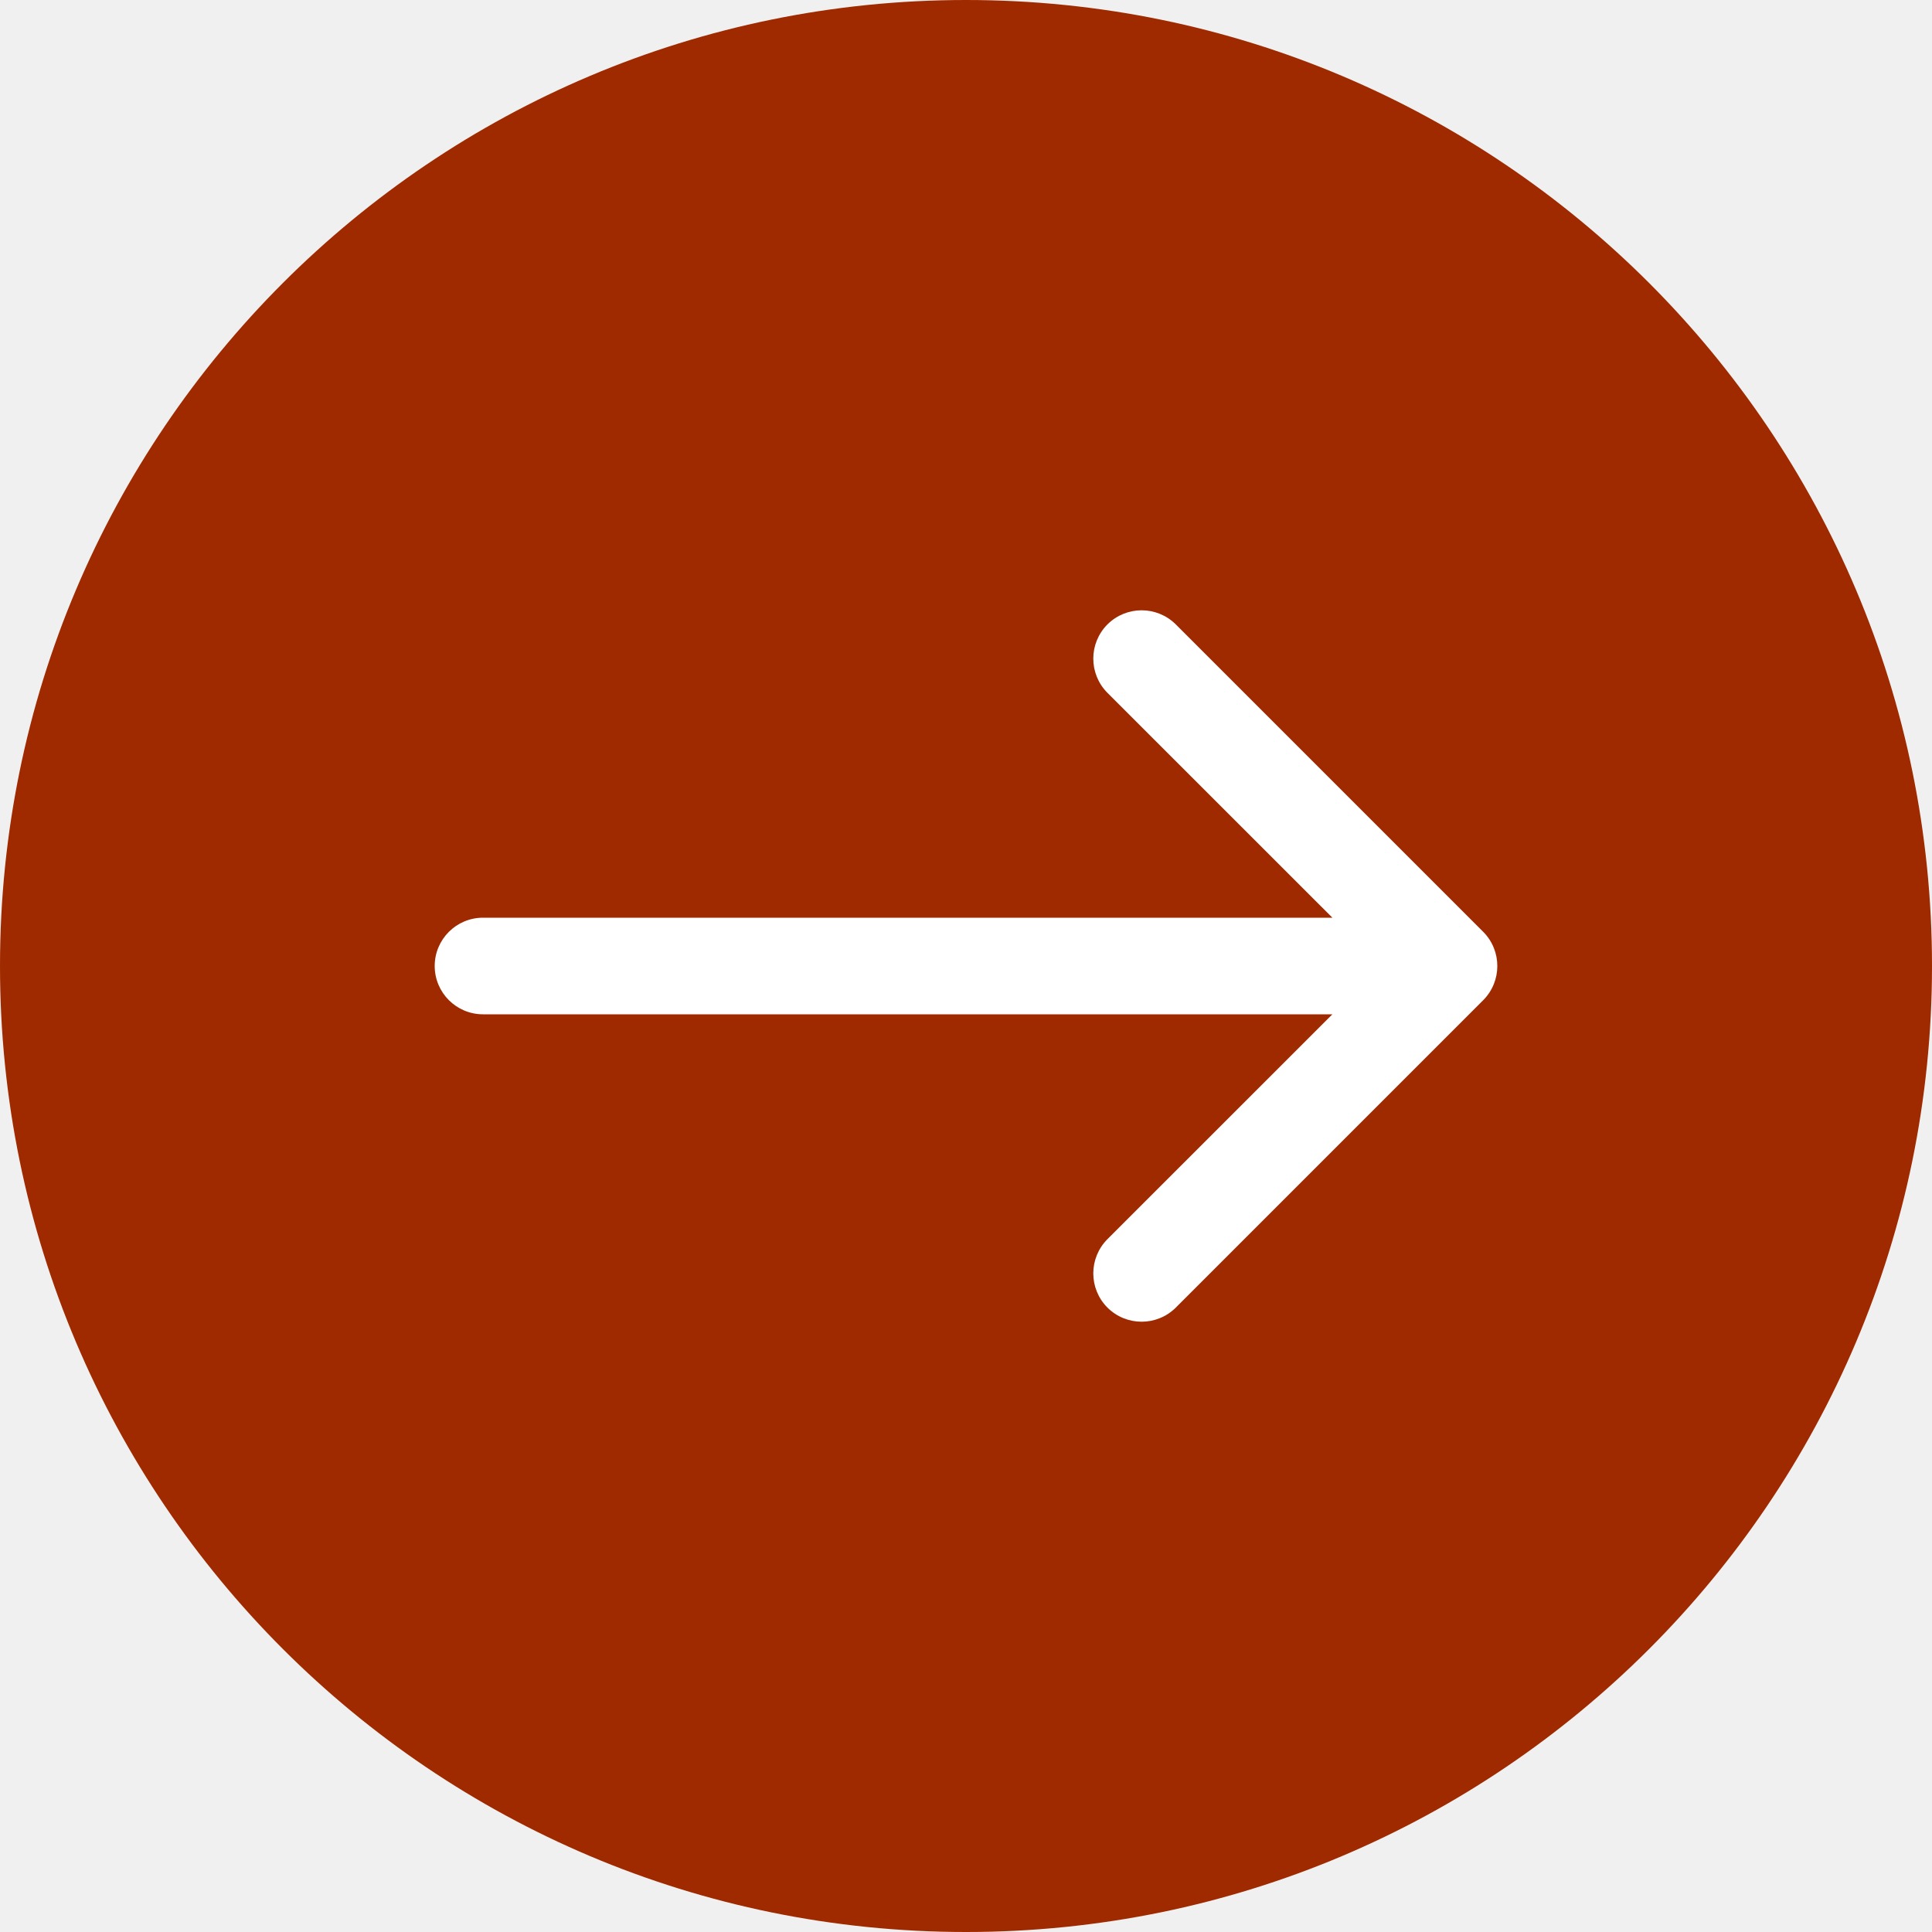
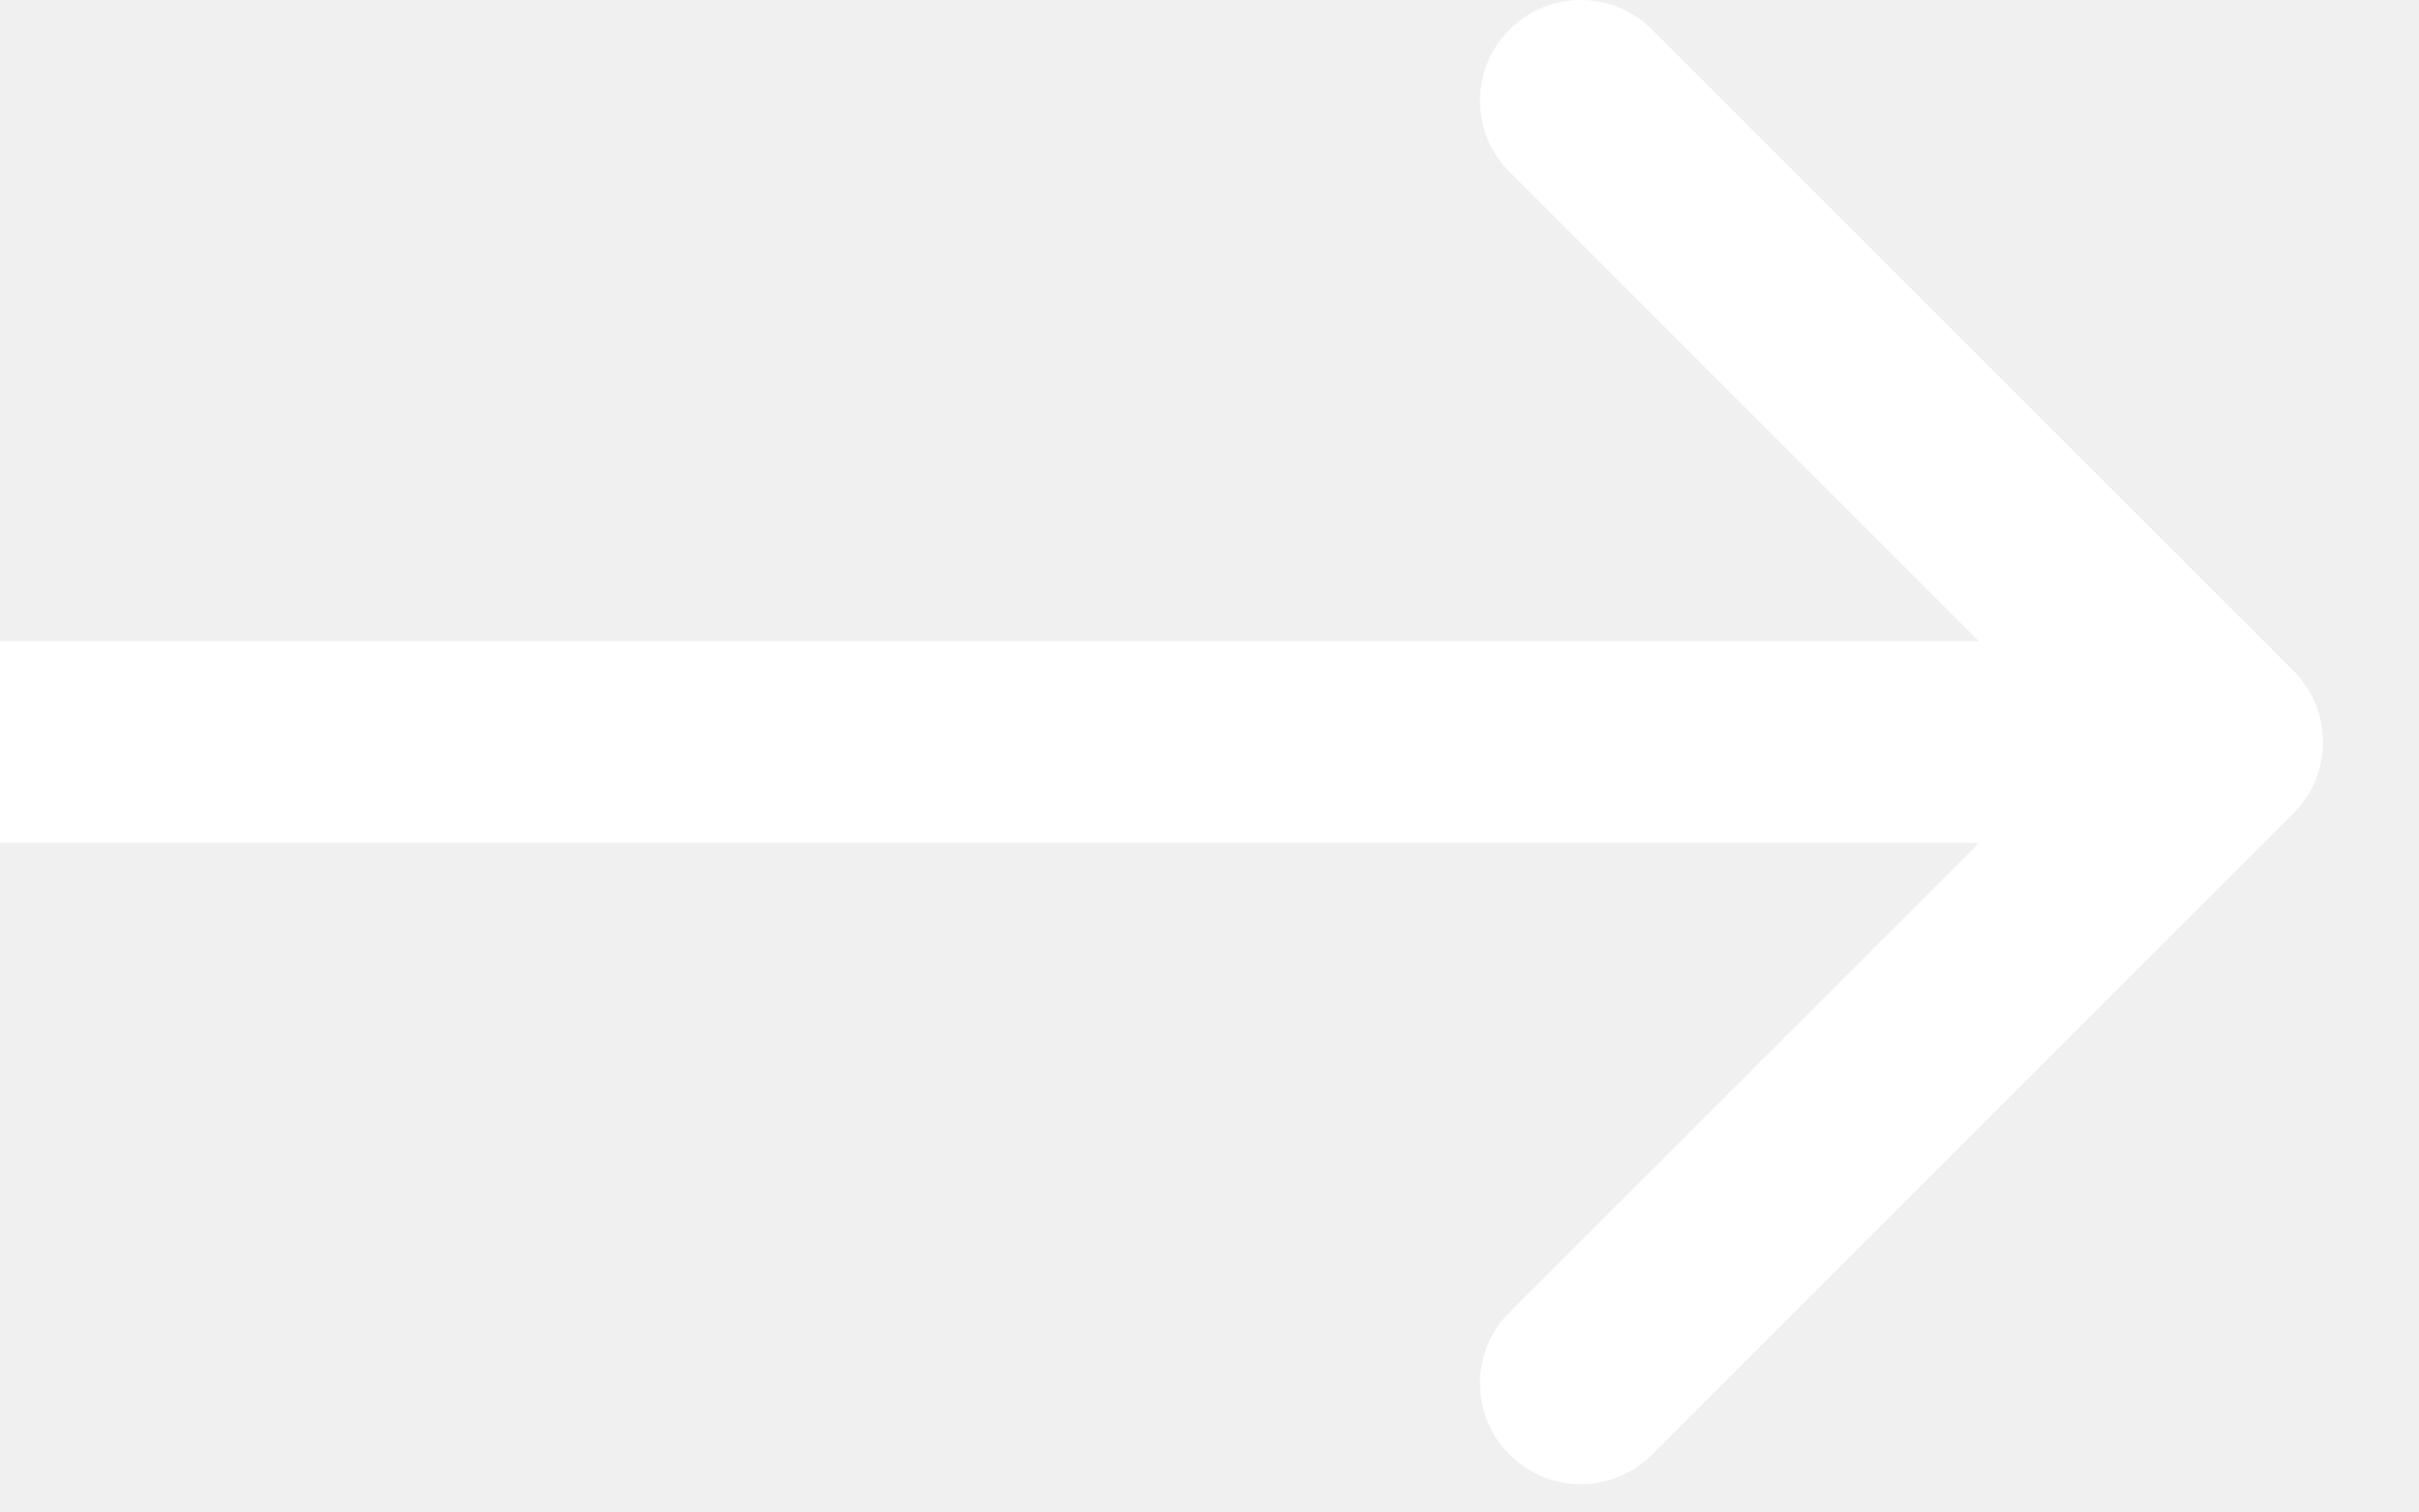
- <svg xmlns="http://www.w3.org/2000/svg" width="20" height="20" viewBox="0 0 20 20" fill="none">
-   <circle cx="10" cy="10" r="10" fill="#9F2A00" />
-   <path d="M5 9.5C4.724 9.5 4.5 9.724 4.5 10C4.5 10.276 4.724 10.5 5 10.5L5 10L5 9.5ZM15.354 10.354C15.549 10.158 15.549 9.842 15.354 9.646L12.172 6.464C11.976 6.269 11.66 6.269 11.464 6.464C11.269 6.66 11.269 6.976 11.464 7.172L14.293 10L11.464 12.828C11.269 13.024 11.269 13.34 11.464 13.536C11.66 13.731 11.976 13.731 12.172 13.536L15.354 10.354ZM5 10L5 10.5L15 10.5L15 10L15 9.5L5 9.5L5 10Z" fill="white" />
+ <svg xmlns="http://www.w3.org/2000/svg" width="24" height="15" viewBox="0 0 24 15" fill="none">
+   <path d="M22.755 6.657C23.145 7.047 23.145 7.681 22.755 8.071L16.391 14.435C16 14.826 15.367 14.826 14.977 14.435C14.586 14.045 14.586 13.411 14.977 13.021L20.634 7.364L14.977 1.707C14.586 1.317 14.586 0.683 14.977 0.293C15.367 -0.098 16 -0.098 16.391 0.293L22.755 6.657ZM0 7.364L8.74228e-08 6.364L22.048 6.364L22.048 7.364L22.048 8.364L-8.74228e-08 8.364L0 7.364Z" fill="white" />
</svg>
